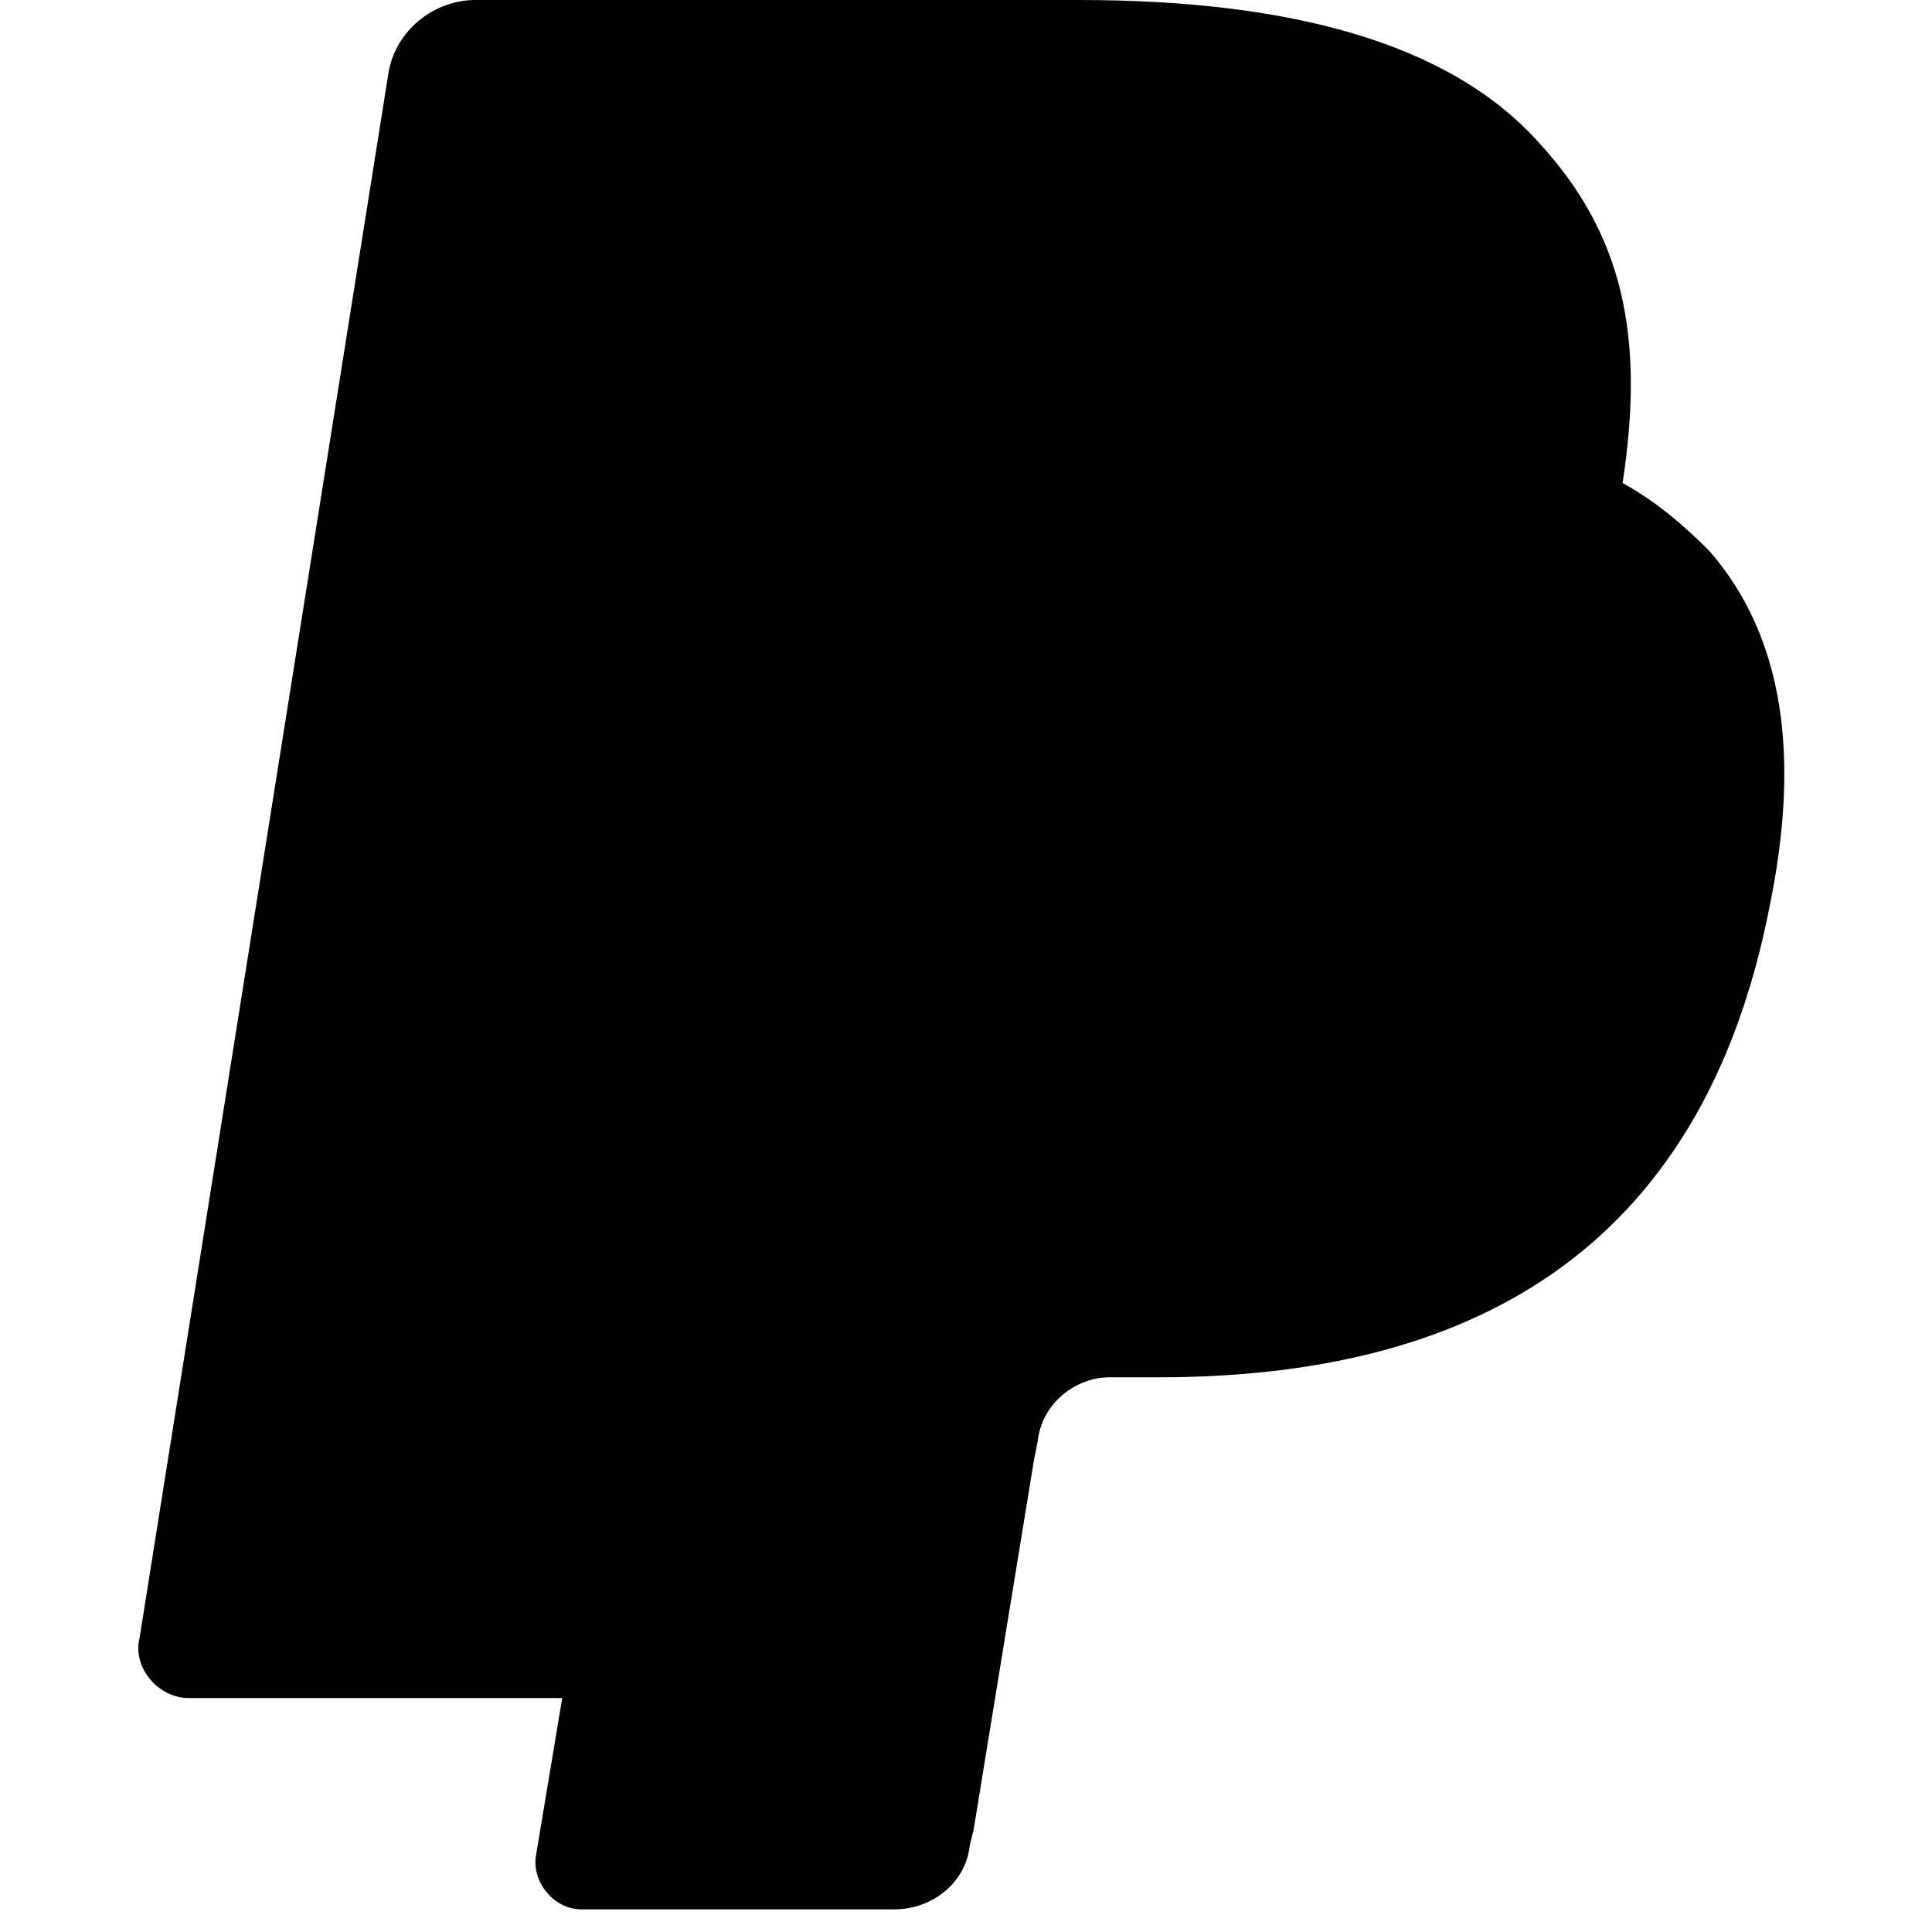
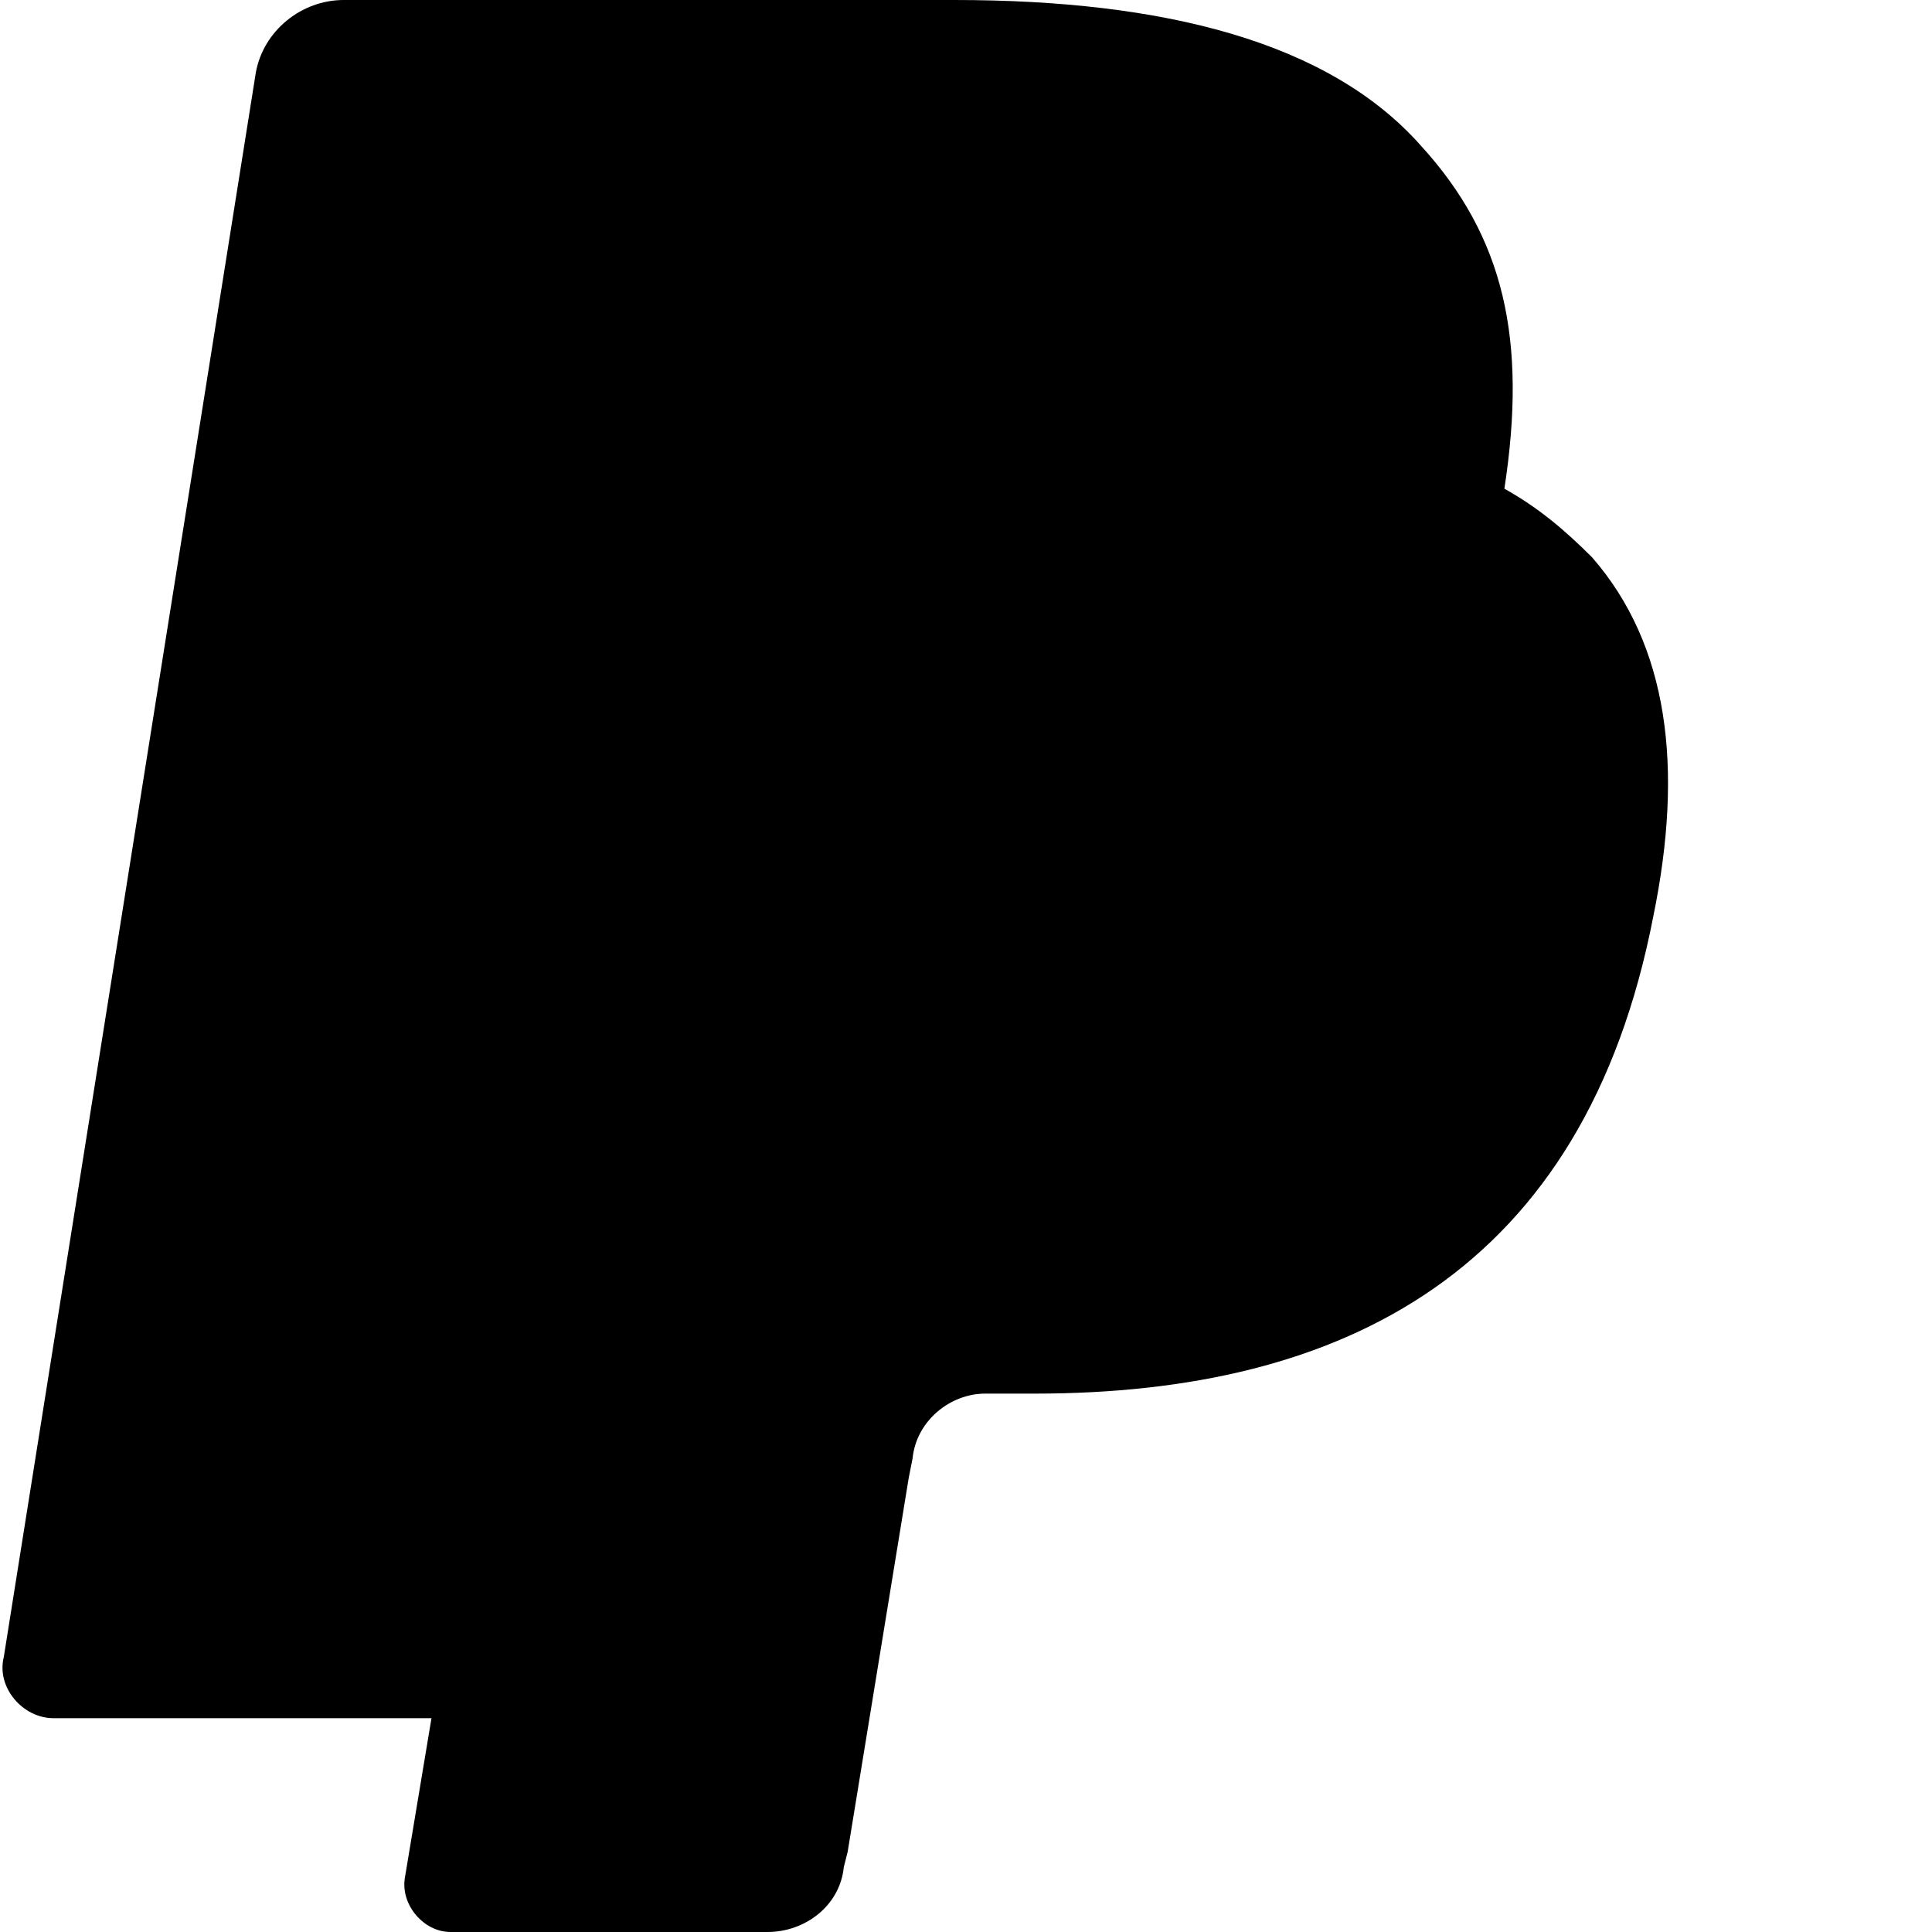
- <svg xmlns="http://www.w3.org/2000/svg" viewBox="0 0 512 512">
-   <path d="m408 38c-24-27-67-38-122-38l-160 0c-11 0-21 8-23 19l-66 415c-2 8 5 16 13 16l99 0 25-155-1 5c2-11 11-19 23-19l47 0c92 0 164-37 185-143 1-3 1-6 2-10 6-39 0-66-22-90m22 90c-1 4-1 7-2 10-21 106-93 143-185 143l-47 0c-12 0-21 8-23 19l-24 150-7 42c-1 7 5 14 12 14l83 0c10 0 19-7 20-17l1-4 16-98 1-5c1-10 10-17 19-17l13 0c81 0 144-32 162-125 8-39 4-71-16-94-7-7-14-13-23-18m-22-8c-7-2-14-4-21-5-13-2-26-3-41-3l-126 0c-3 0-6 1-8 2-6 3-10 8-11 15l-27 166-1 5c2-11 11-19 23-19l47 0c92 0 164-37 185-143 1-3 1-6 2-10-6-2-11-5-18-7-1 0-3-1-4-1" />
+ <svg xmlns="http://www.w3.org/2000/svg" viewBox="0 0 24 24">
+   <path d="M17.644,1.802 C16.506,0.522 14.466,0 11.858,0 L4.269,0 C3.747,0 3.273,0.379 3.178,0.901 L0.047,20.585 C-0.047,20.964 0.285,21.344 0.664,21.344 L5.36,21.344 L6.545,13.992 L6.498,14.229 C6.593,13.708 7.02,13.328 7.589,13.328 L9.818,13.328 C14.182,13.328 17.597,11.573 18.593,6.545 C18.64,6.403 18.64,6.261 18.688,6.071 C18.972,4.221 18.688,2.941 17.644,1.802 M18.688,6.071 C18.64,6.261 18.64,6.403 18.593,6.545 C17.597,11.573 14.182,13.328 9.818,13.328 L7.589,13.328 C7.02,13.328 6.593,13.708 6.498,14.229 L5.36,21.344 L5.028,23.336 C4.98,23.668 5.265,24 5.597,24 L9.534,24 C10.008,24 10.435,23.668 10.482,23.194 L10.53,23.004 L11.289,18.356 L11.336,18.119 C11.383,17.644 11.81,17.312 12.237,17.312 L12.854,17.312 C16.696,17.312 19.684,15.794 20.538,11.383 C20.917,9.534 20.727,8.016 19.779,6.925 C19.447,6.593 19.115,6.308 18.688,6.071 M17.644,5.692 C17.312,5.597 16.98,5.502 16.648,5.455 C16.032,5.36 15.415,5.312 14.704,5.312 L8.727,5.312 C8.585,5.312 8.443,5.36 8.348,5.407 C8.063,5.549 7.874,5.787 7.826,6.119 L6.545,13.992 L6.498,14.229 C6.593,13.708 7.02,13.328 7.589,13.328 L9.818,13.328 C14.182,13.328 17.597,11.573 18.593,6.545 C18.64,6.403 18.64,6.261 18.688,6.071 C18.403,5.976 18.166,5.834 17.834,5.739 C17.787,5.739 17.692,5.692 17.644,5.692" id="Shape" />
</svg>
